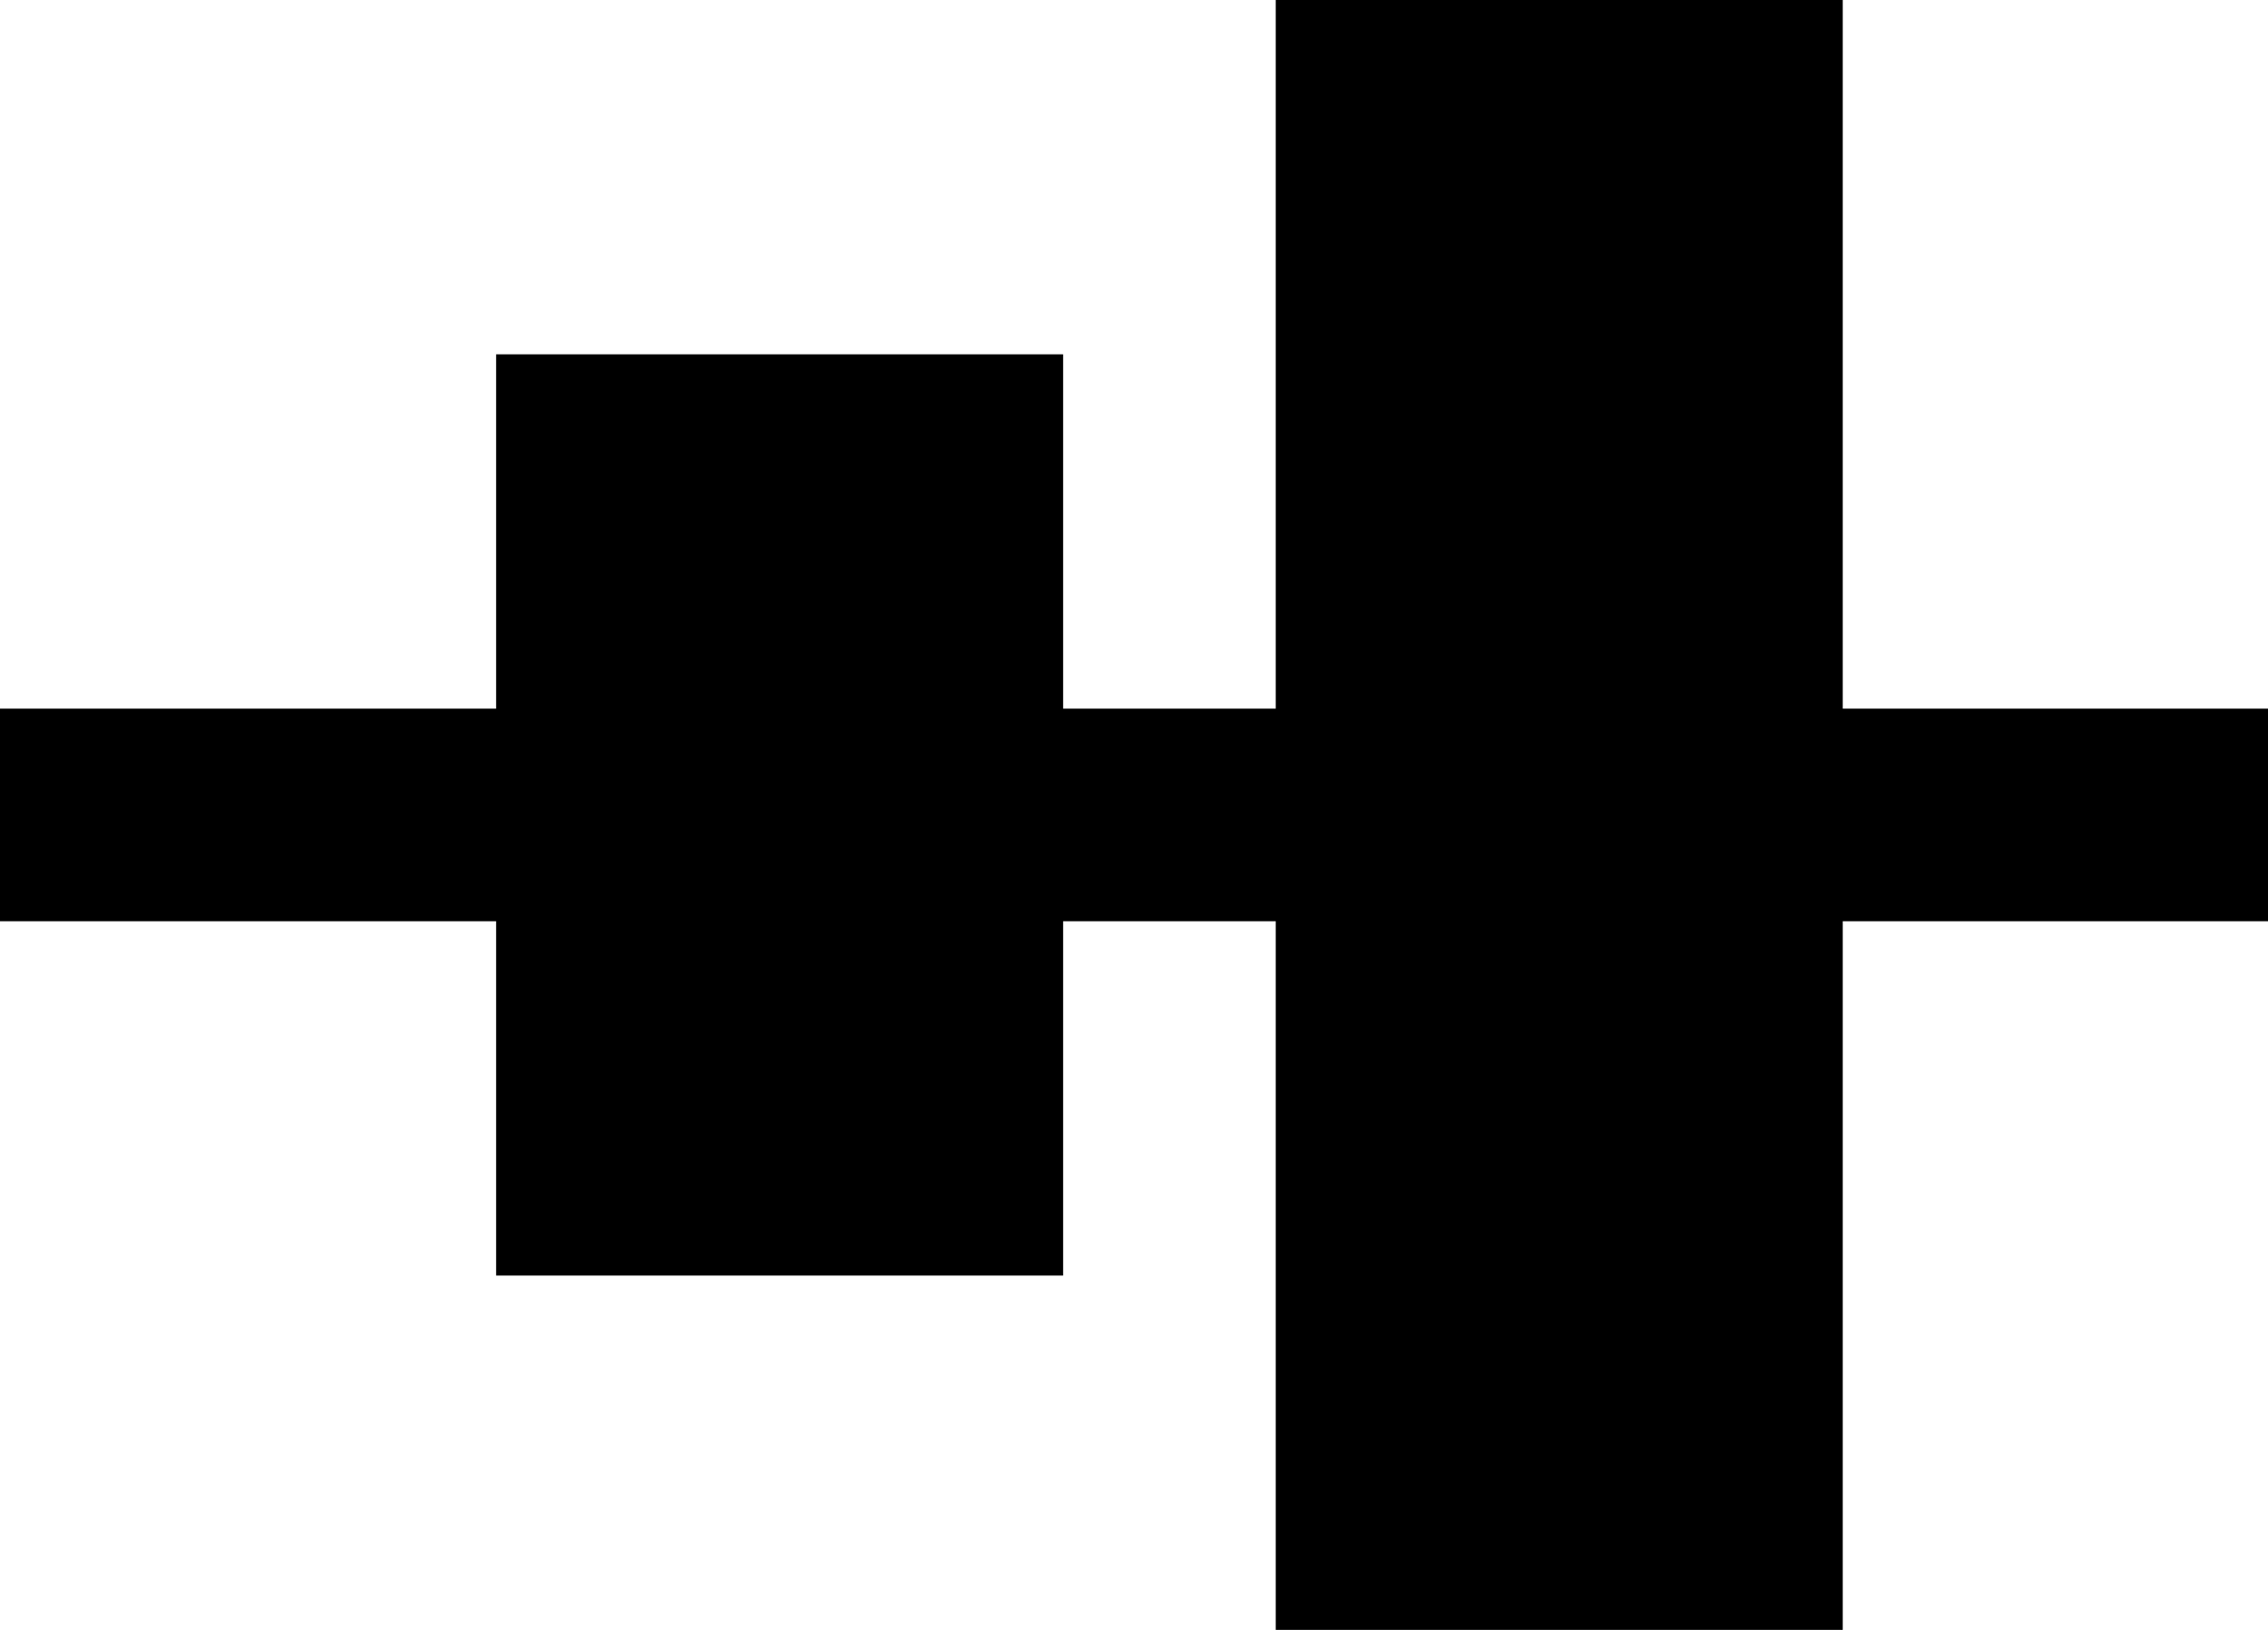
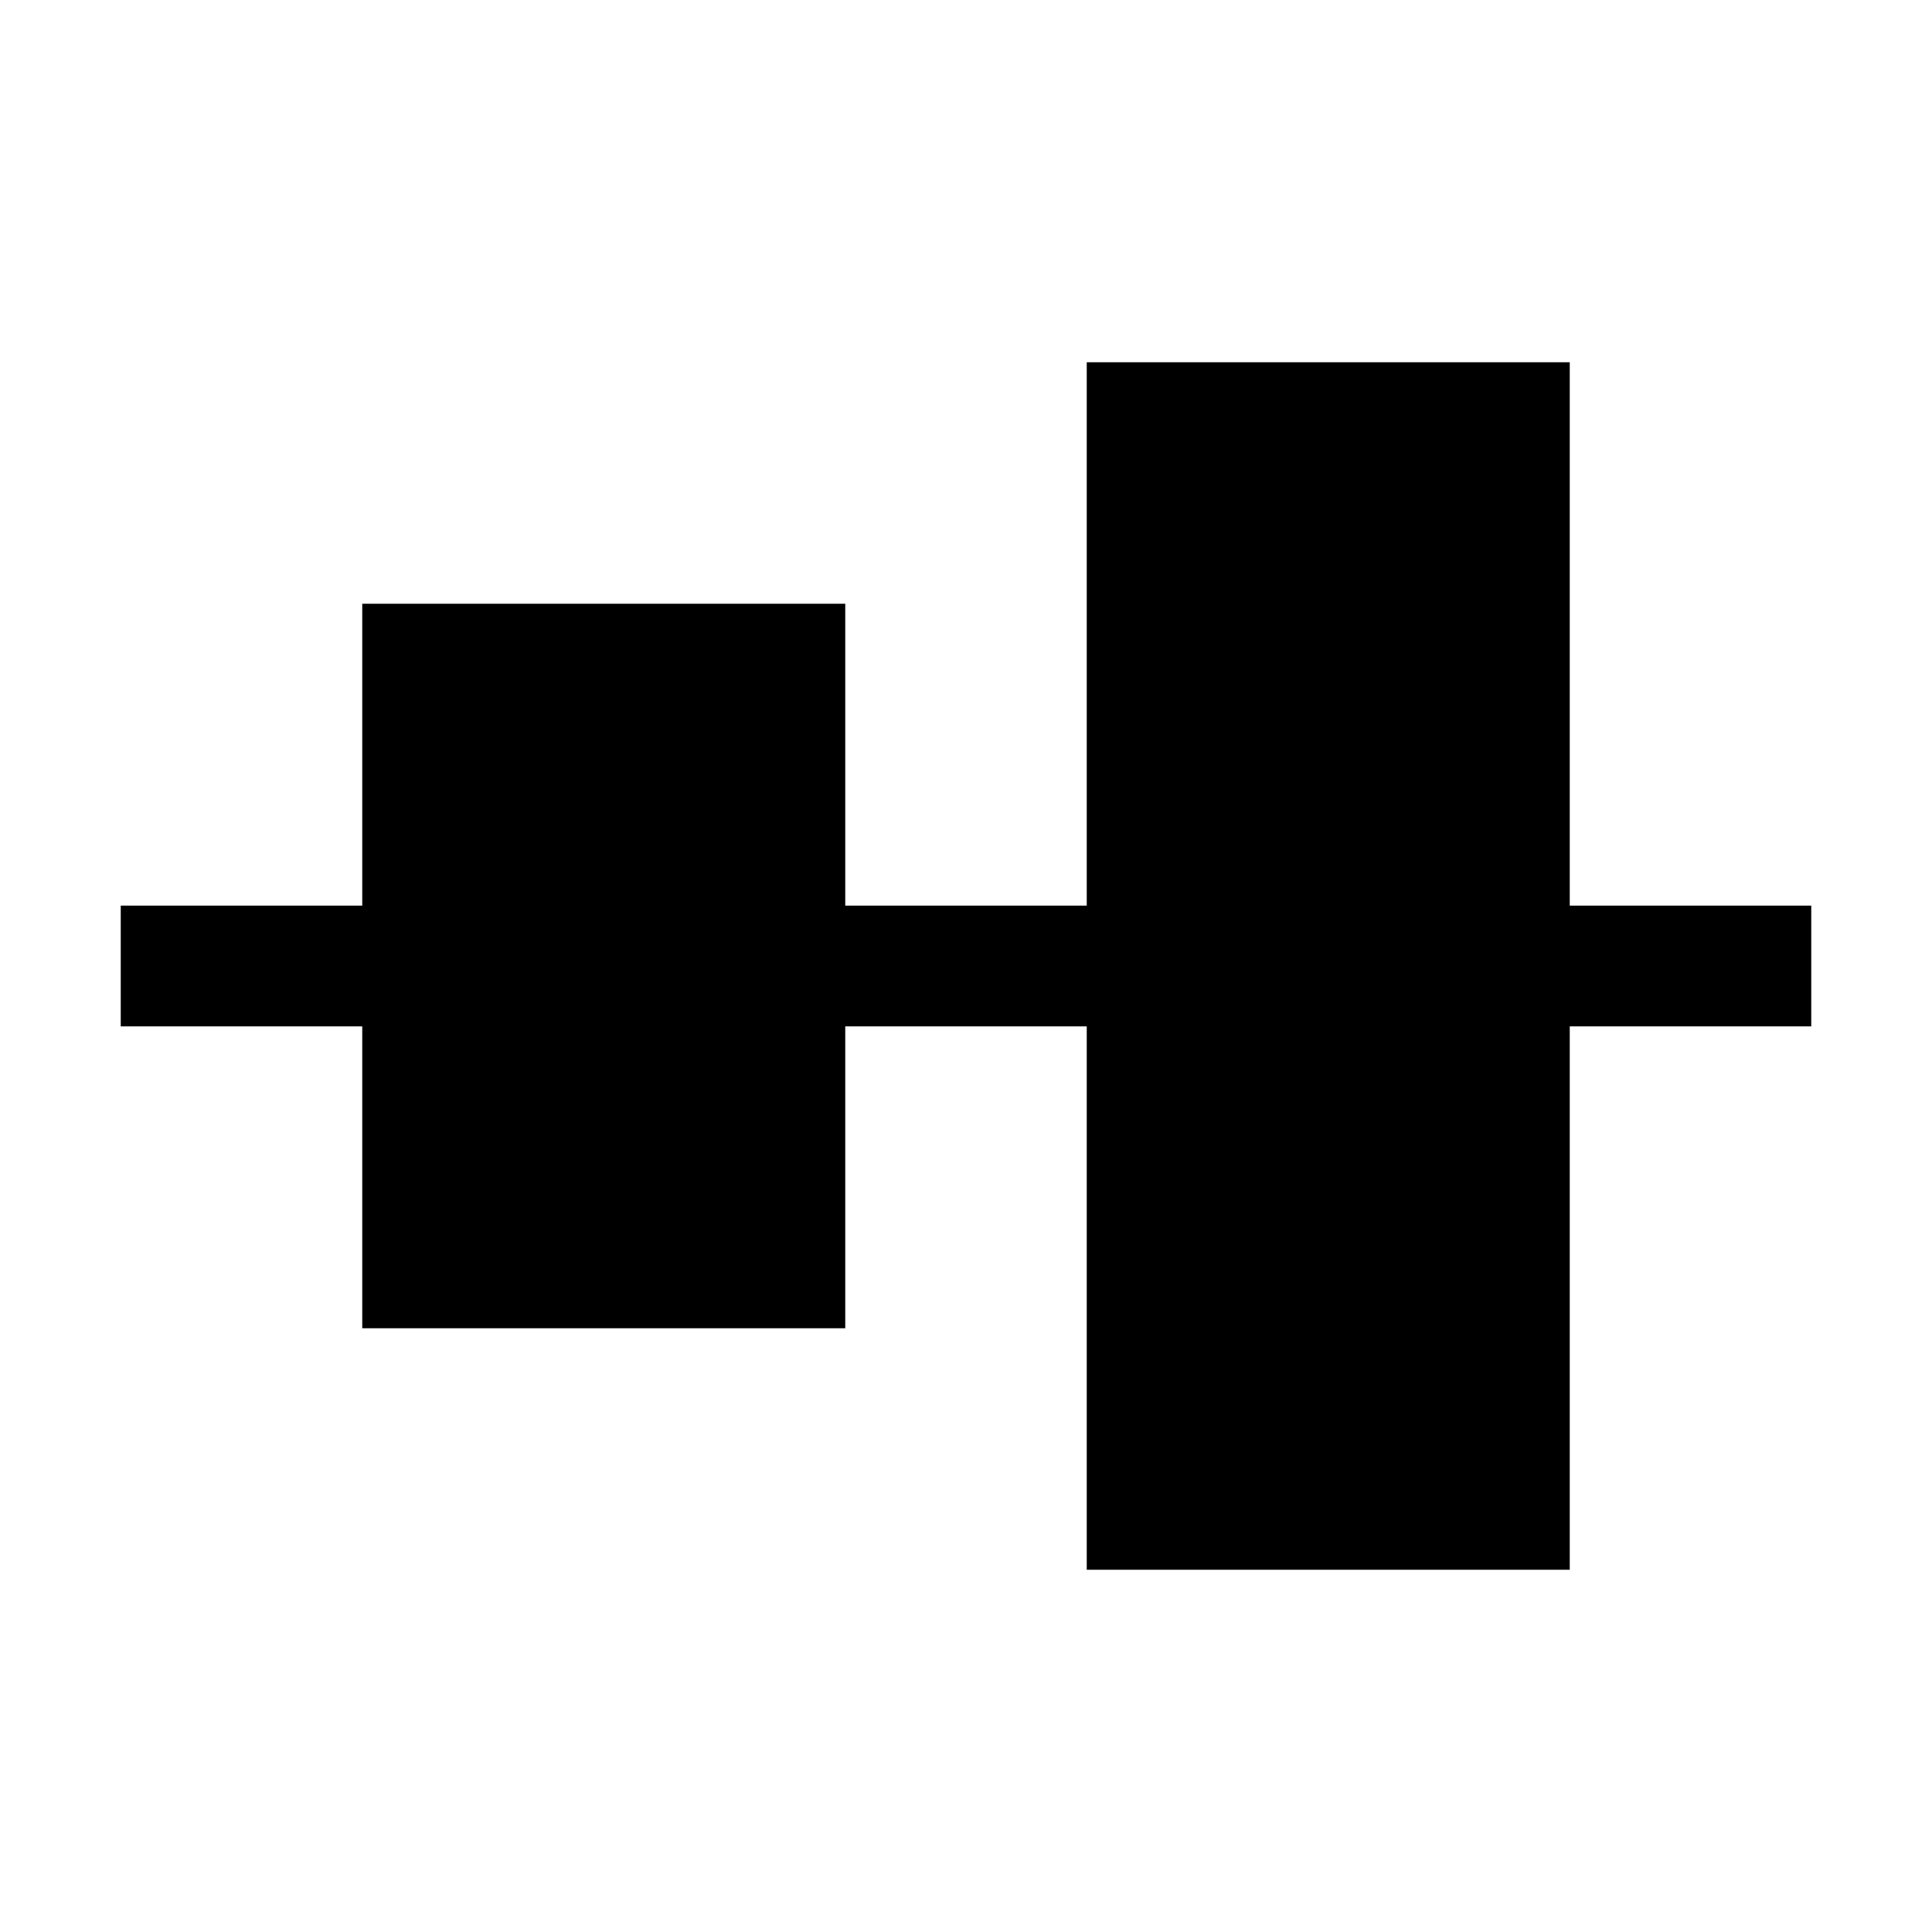
- <svg xmlns="http://www.w3.org/2000/svg" width="32px" height="23px" viewBox="0 0 32 23" version="1.1">
+ <svg xmlns="http://www.w3.org/2000/svg" width="16px" height="16px" viewBox="0 0 16 16" version="1.1">
  <defs />
  <g id="Page-1" stroke="none" stroke-width="1" fill="none" fill-rule="evenodd">
-     <path d="M18,10 L15,10 L15,5 L7,5 L7,10 L0,10 L0,13 L7,13 L7,18 L15,18 L15,13 L18,13 L18,23 L26,23 L26,13 L32,13 L32,10 L26,10 L26,0 L18,0 L18,10 Z" id="Shape" fill="#000000" />
+     <g id="align-vcenter" fill="#000000">
+       <rect id="Rectangle-2" transform="translate(11, 8) rotate(-90) translate(-11, -8) " x="6" y="6" width="10" height="4" />
+       <rect id="Rectangle-2" transform="translate(5, 8) rotate(-90) translate(-5, -8) " x="2" y="6" width="6" height="4" />
+       <rect id="Rectangle" transform="translate(8, 8) rotate(-270) translate(-8, -8) " x="7.5" y="1" width="1" height="14" />
+     </g>
  </g>
</svg>
